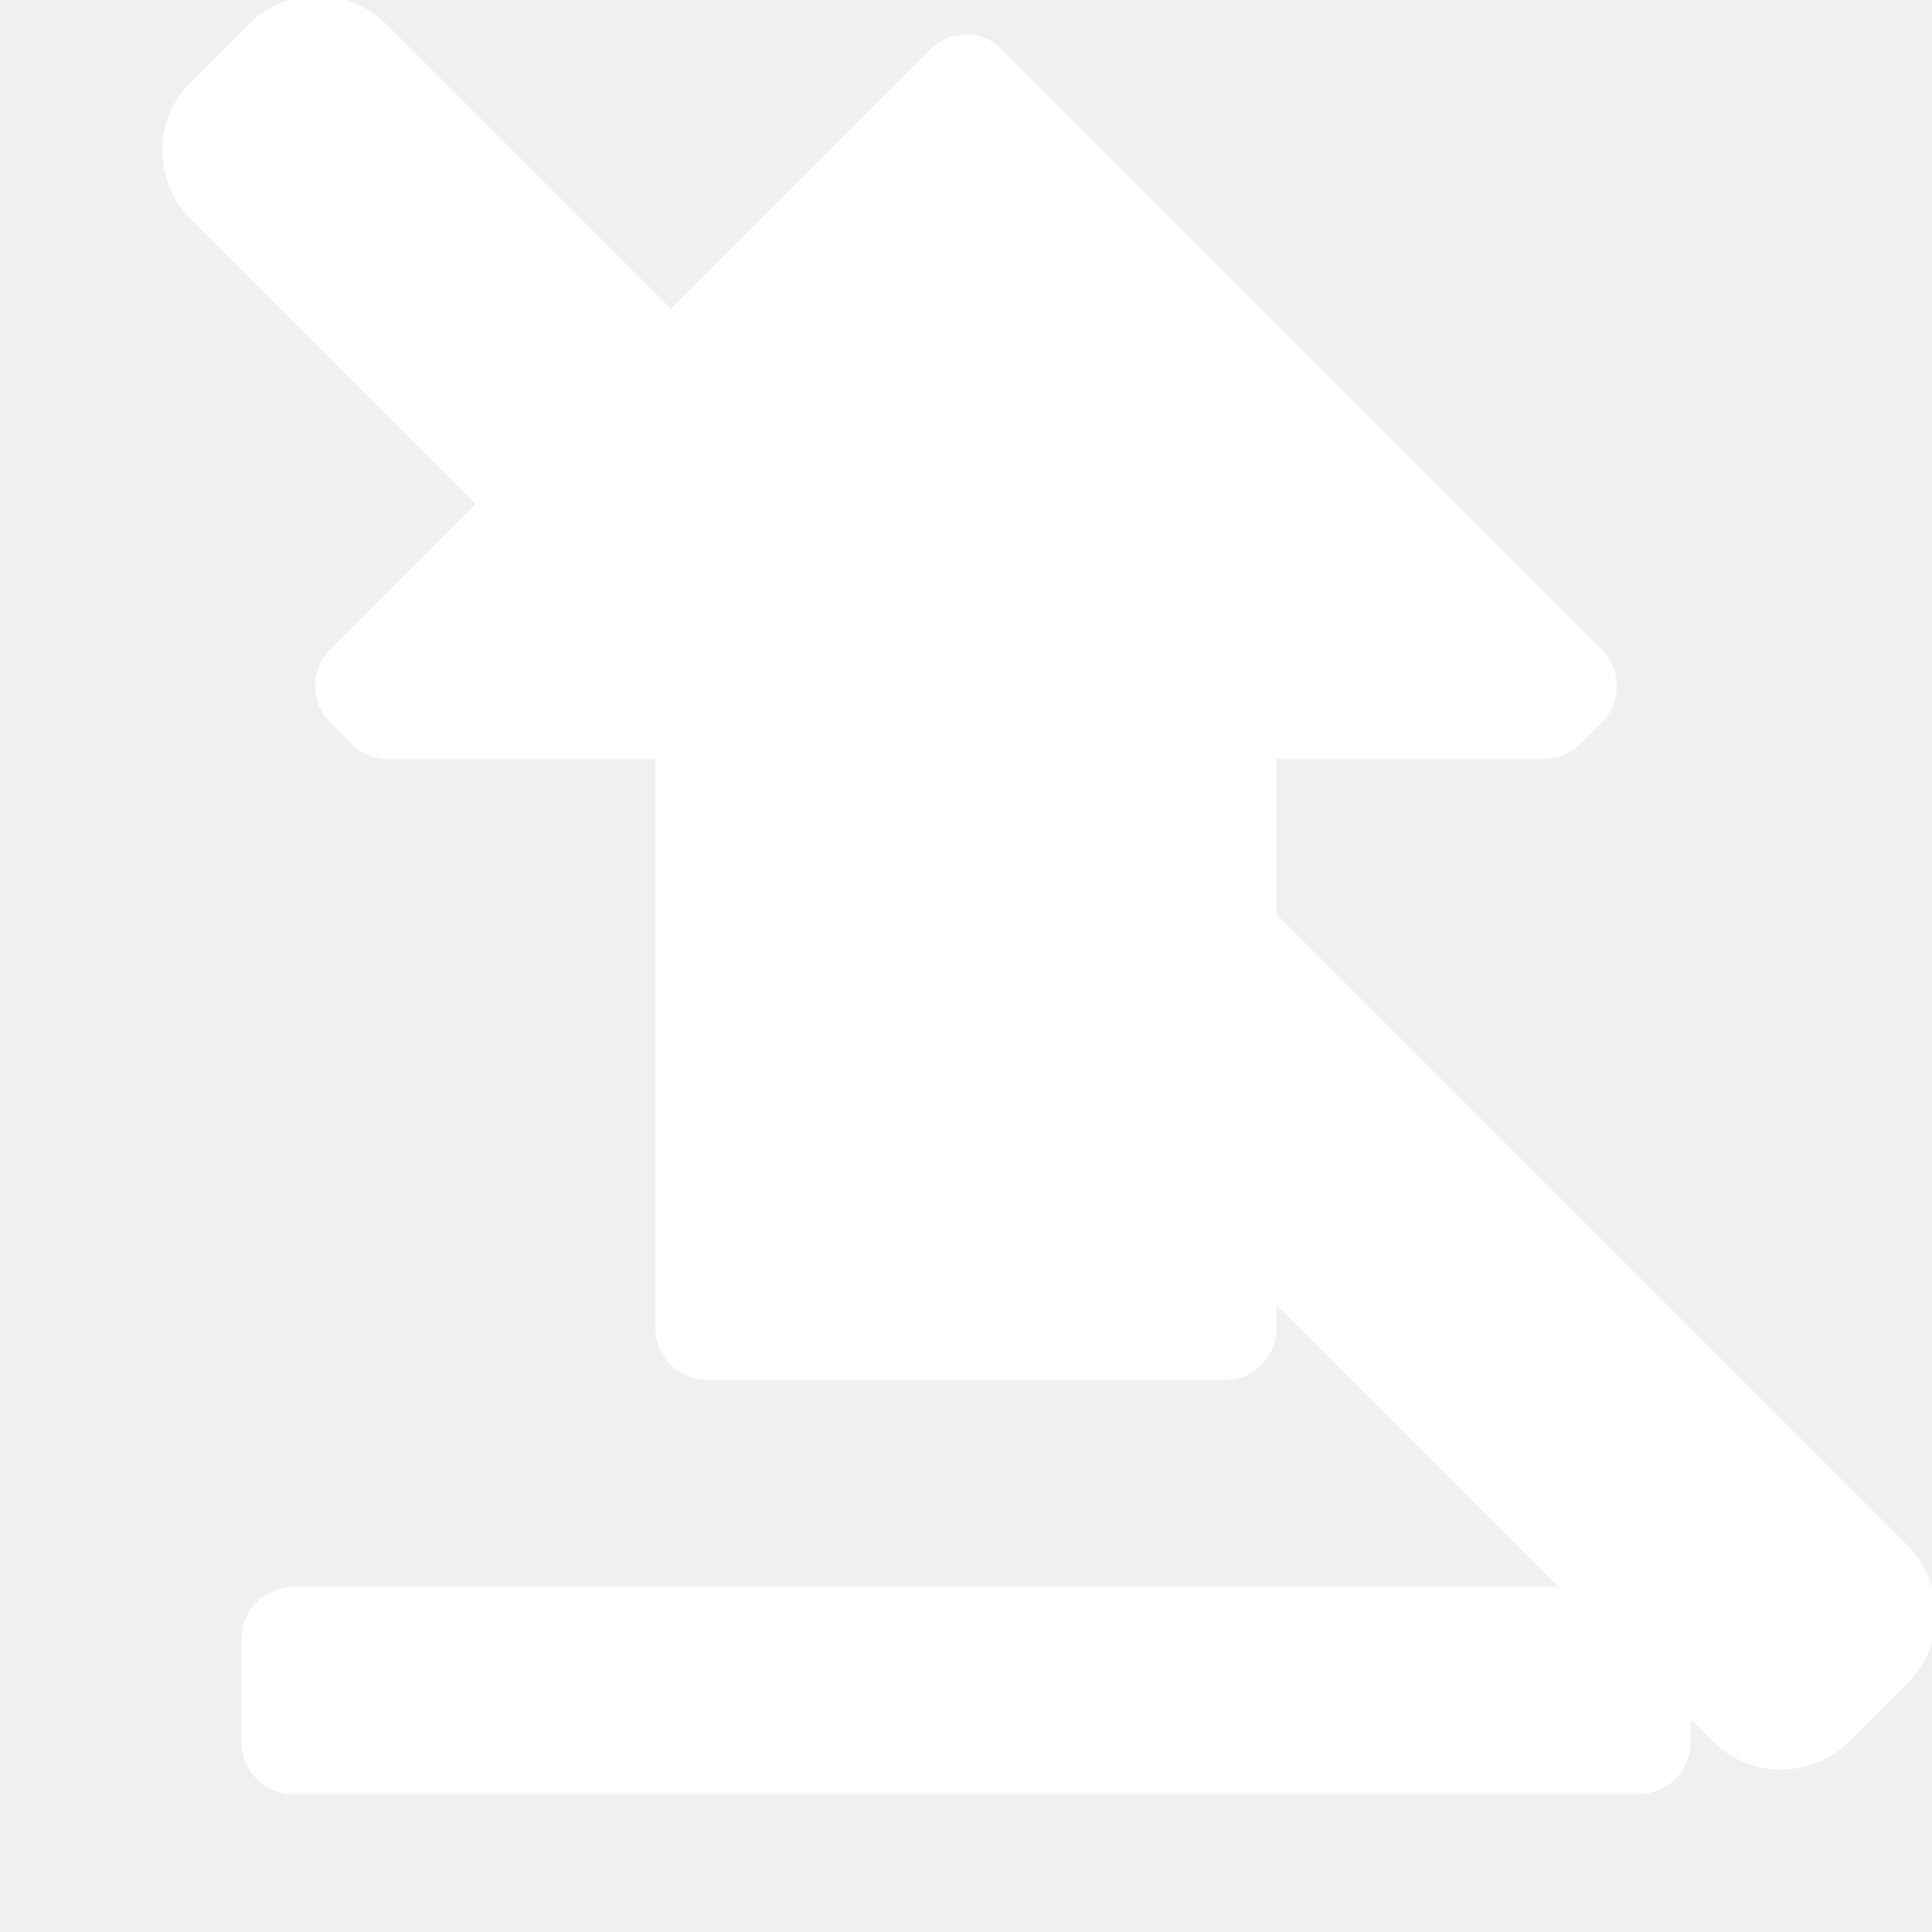
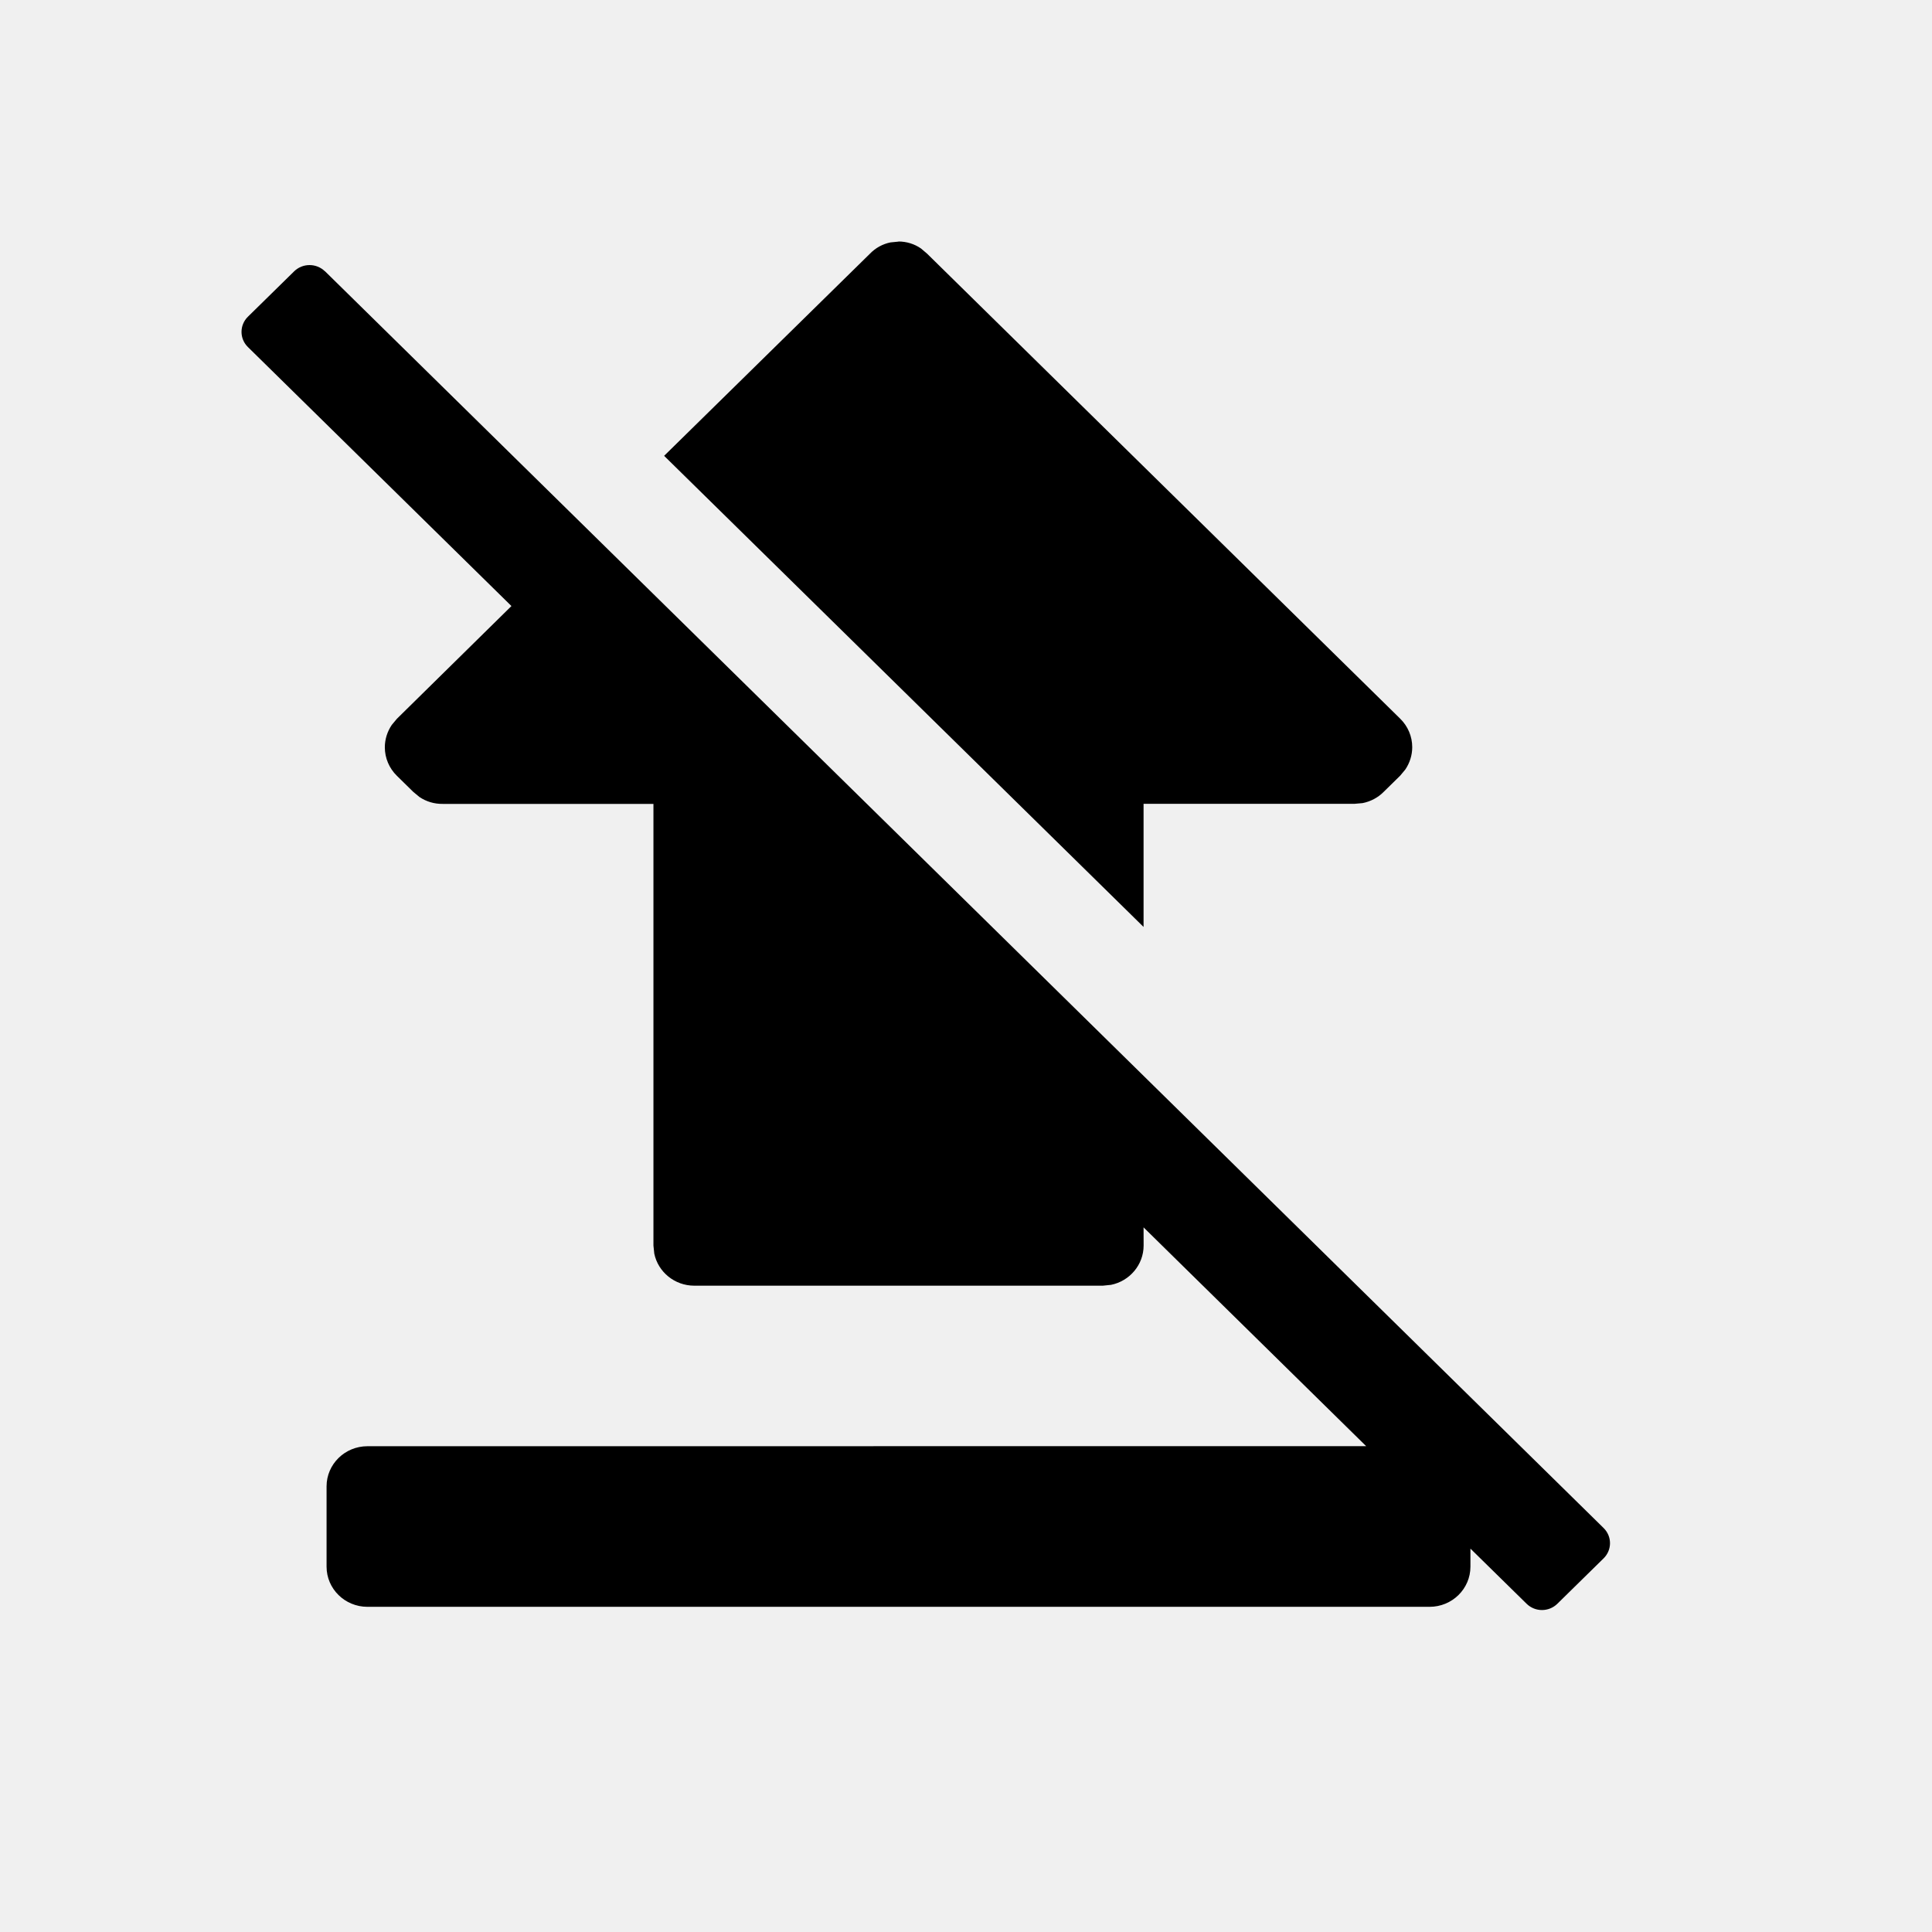
- <svg xmlns="http://www.w3.org/2000/svg" width="14px" height="14px" viewBox="0 0 14 14" version="1.1">
-   <g id="完整" stroke="none" stroke-width="1" fill="none" fill-rule="evenodd">
-     <g id="大模型/悟空-画作管理-我的公开" transform="translate(-766, -440)" fill="#FFFFFF">
-       <g id="编组-2" transform="translate(757, 431)">
-         <g id="ico-/-24-/-ui-/-download_to备份" transform="translate(9.886039, 9.248861)">
-           <path d="M10.989,11.251 C11.196,11.251 11.364,11.419 11.364,11.626 L11.364,12.376 C11.364,12.583 11.196,12.751 10.989,12.751 L1.239,12.751 C1.032,12.751 0.864,12.583 0.864,12.376 L0.864,11.626 C0.864,11.419 1.032,11.251 1.239,11.251 L10.989,11.251 Z M3.257,2.707 L8.363,7.814 L8.364,9.376 C8.364,9.557 8.235,9.709 8.065,9.744 L7.989,9.751 L4.239,9.751 C4.032,9.751 3.864,9.583 3.864,9.376 L3.864,9.376 L3.864,5.251 L1.929,5.251 C1.827,5.253 1.73,5.212 1.659,5.139 L1.659,5.139 L1.509,4.989 C1.438,4.918 1.398,4.822 1.398,4.722 C1.398,4.622 1.438,4.527 1.509,4.456 L1.509,4.456 L3.257,2.707 Z M6.114,0 C6.213,0 6.308,0.041 6.376,0.114 L6.376,0.114 L10.719,4.456 C10.79,4.527 10.83,4.622 10.83,4.722 C10.83,4.822 10.79,4.918 10.719,4.989 L10.719,4.989 L10.569,5.139 C10.498,5.212 10.401,5.253 10.299,5.251 L10.299,5.251 L8.364,5.251 L8.363,6.4 L3.963,2.001 L5.851,0.114 C5.902,0.059 5.969,0.023 6.041,0.008 Z" id="形状结合" />
-           <rect id="矩形" stroke="#FFFFFF" transform="translate(6.363961, 6.5) rotate(-45) translate(-6.363961, -6.5) " x="6.364" y="-1.5" width="1" height="16" rx="0.2" />
-         </g>
-       </g>
-     </g>
-   </g>
+ <svg xmlns="http://www.w3.org/2000/svg" version="1.1" width="32" height="32" viewBox="0 0 32 32">
+   <path fill="currentColor" d="M5.382 4.492l21.179 20.817c0.141 0.139 0.141 0.363 0 0.502l-0.766 0.752c-0.141 0.139-0.369 0.139-0.51 0l-0.93-0.913 0 0.299c0 0.367-0.303 0.665-0.677 0.665h-17.592c-0.374 0-0.677-0.298-0.677-0.665v-1.33c0-0.367 0.303-0.665 0.677-0.665l16.542-0.001-3.687-3.624 0.001 0.3c0 0.321-0.232 0.59-0.54 0.652l-0.136 0.014h-6.766c-0.327 0-0.6-0.228-0.663-0.531l-0.014-0.134v-7.315h-3.491c-0.138 0.002-0.271-0.038-0.383-0.113l-0.104-0.086-0.271-0.266c-0.128-0.125-0.2-0.295-0.2-0.472 0-0.133 0.041-0.262 0.115-0.371l0.085-0.102 1.897-1.867-4.365-4.29c-0.141-0.138-0.141-0.363 0-0.502l0.766-0.752c0.141-0.138 0.369-0.138 0.51 0zM14.882 4c0.135 0 0.265 0.041 0.373 0.116l0.101 0.086 7.835 7.701c0.128 0.125 0.2 0.295 0.2 0.472 0 0.133-0.041 0.262-0.115 0.371l-0.085 0.102-0.271 0.266c-0.095 0.097-0.219 0.162-0.352 0.188l-0.136 0.012h-3.491v2.039l-7.941-7.803 3.408-3.347c0.092-0.096 0.212-0.162 0.341-0.188l0.132-0.013z" />
</svg>
